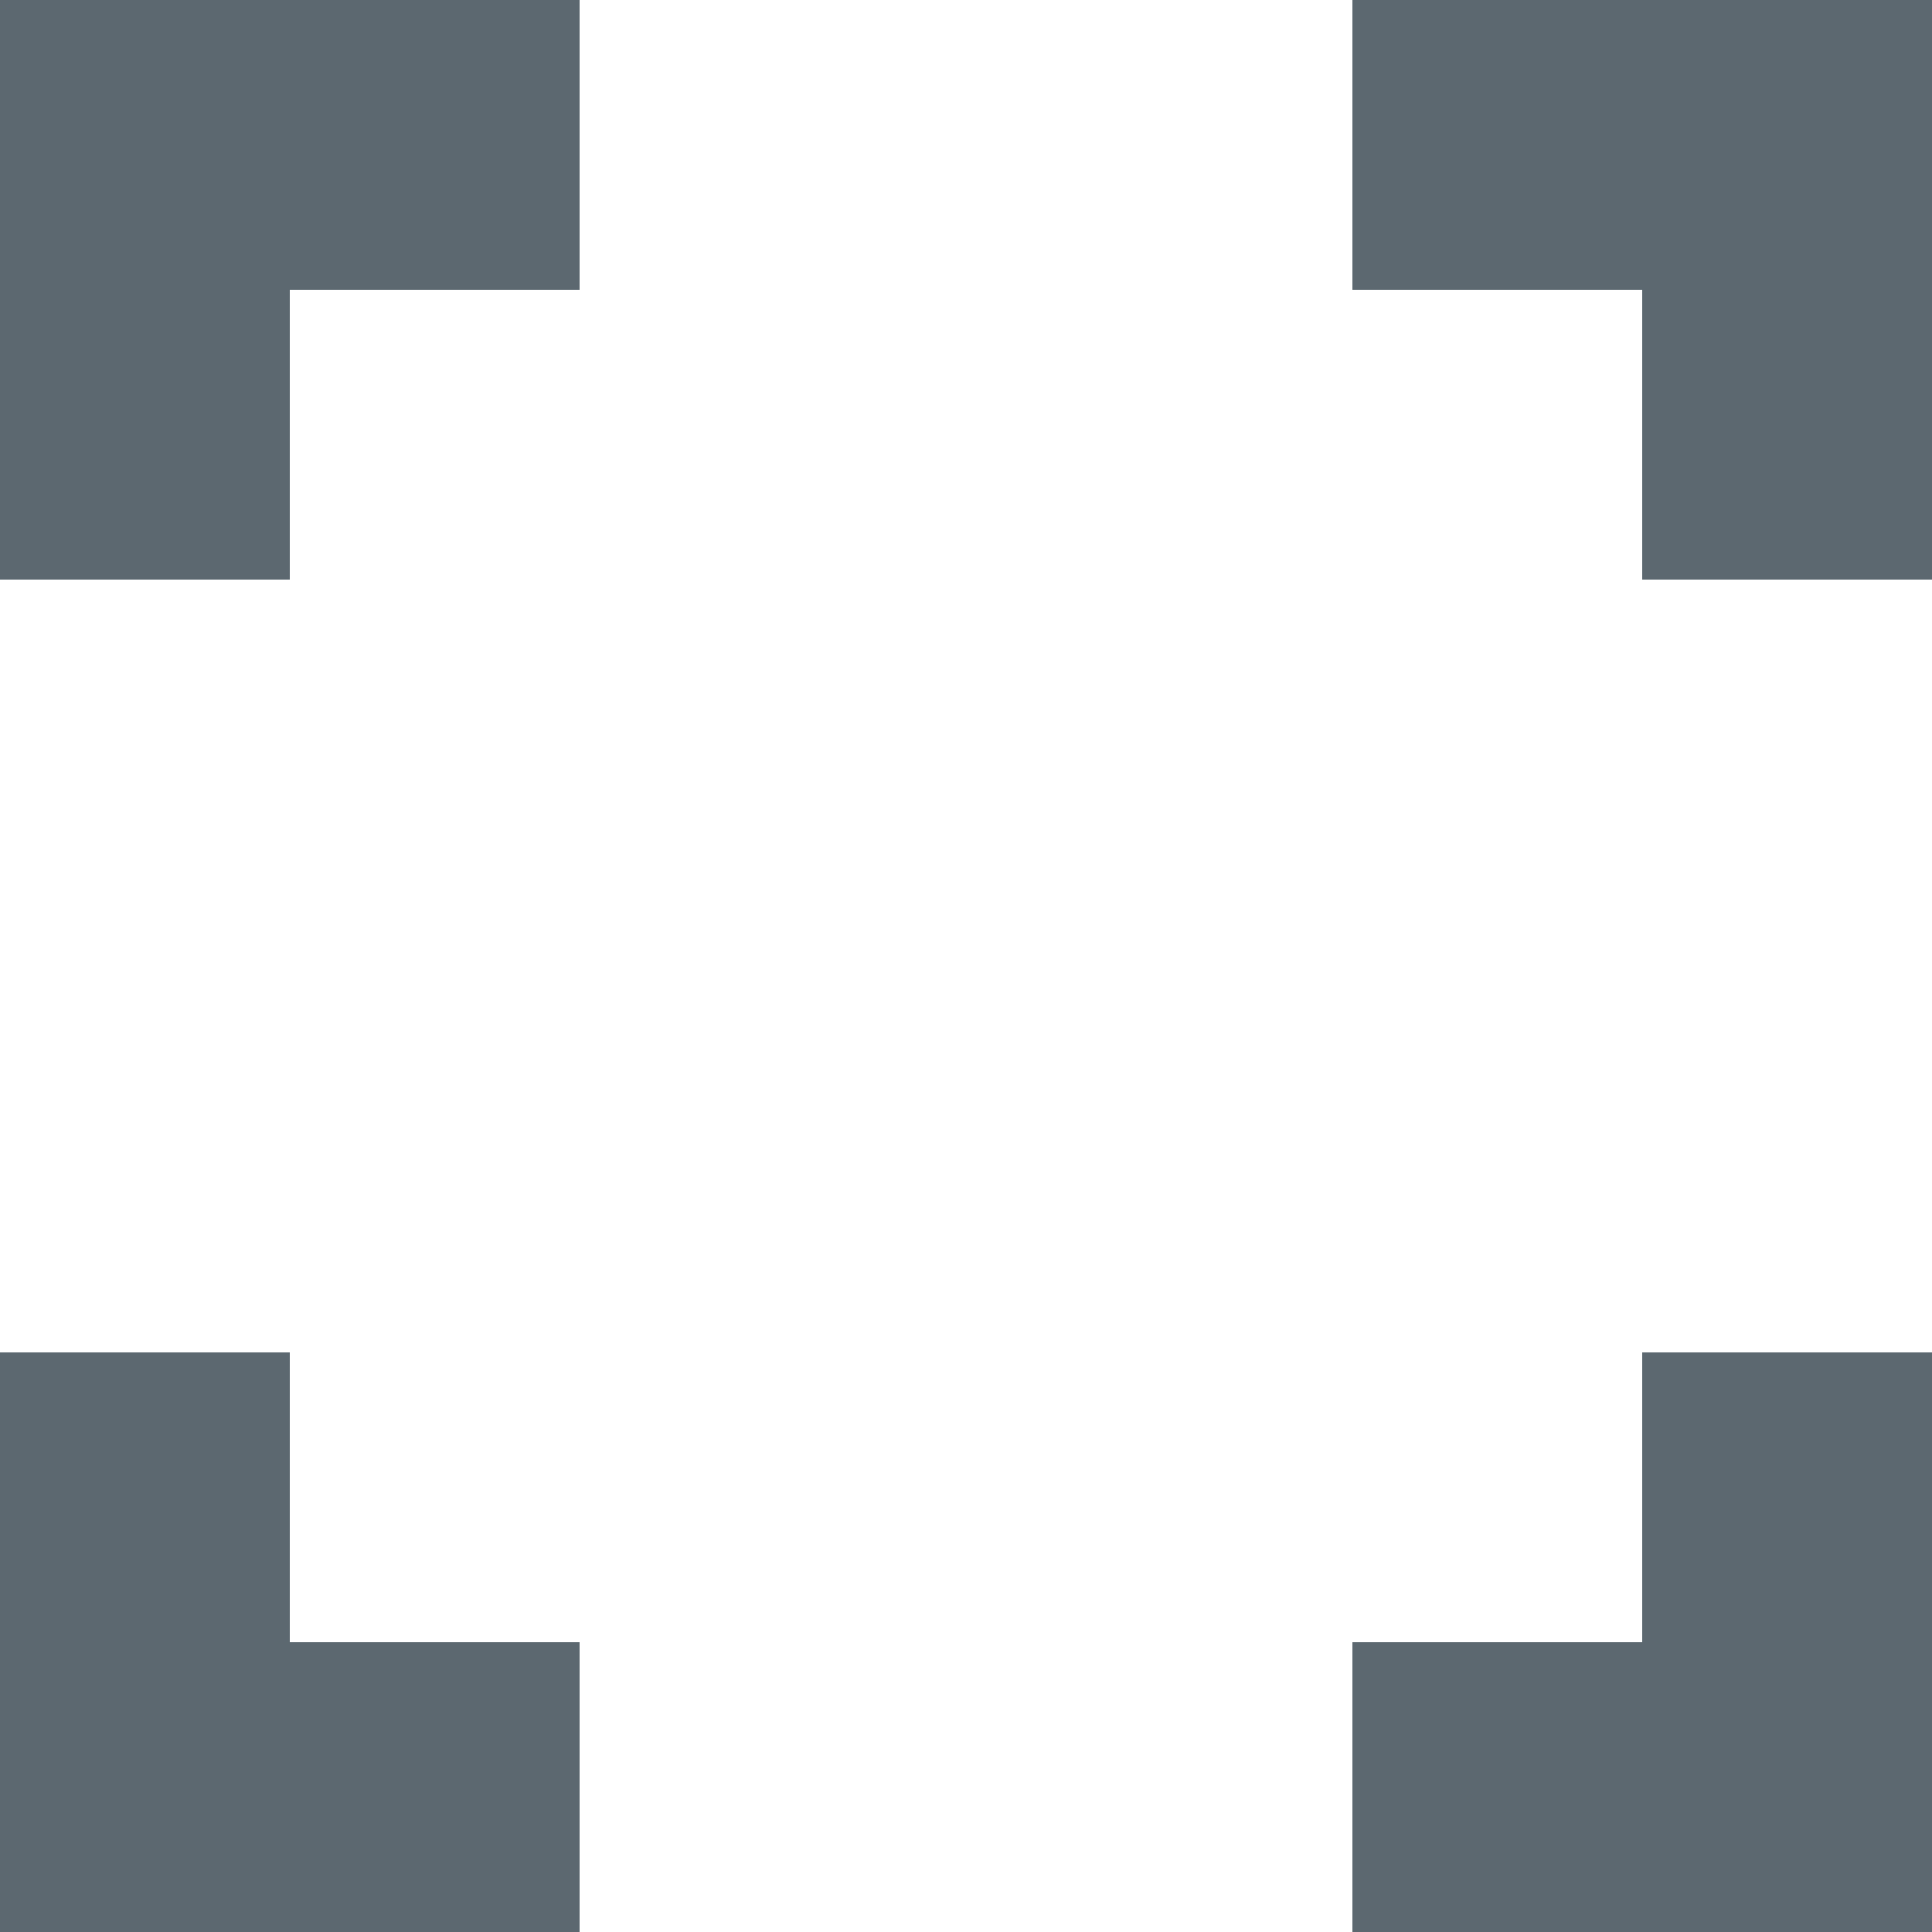
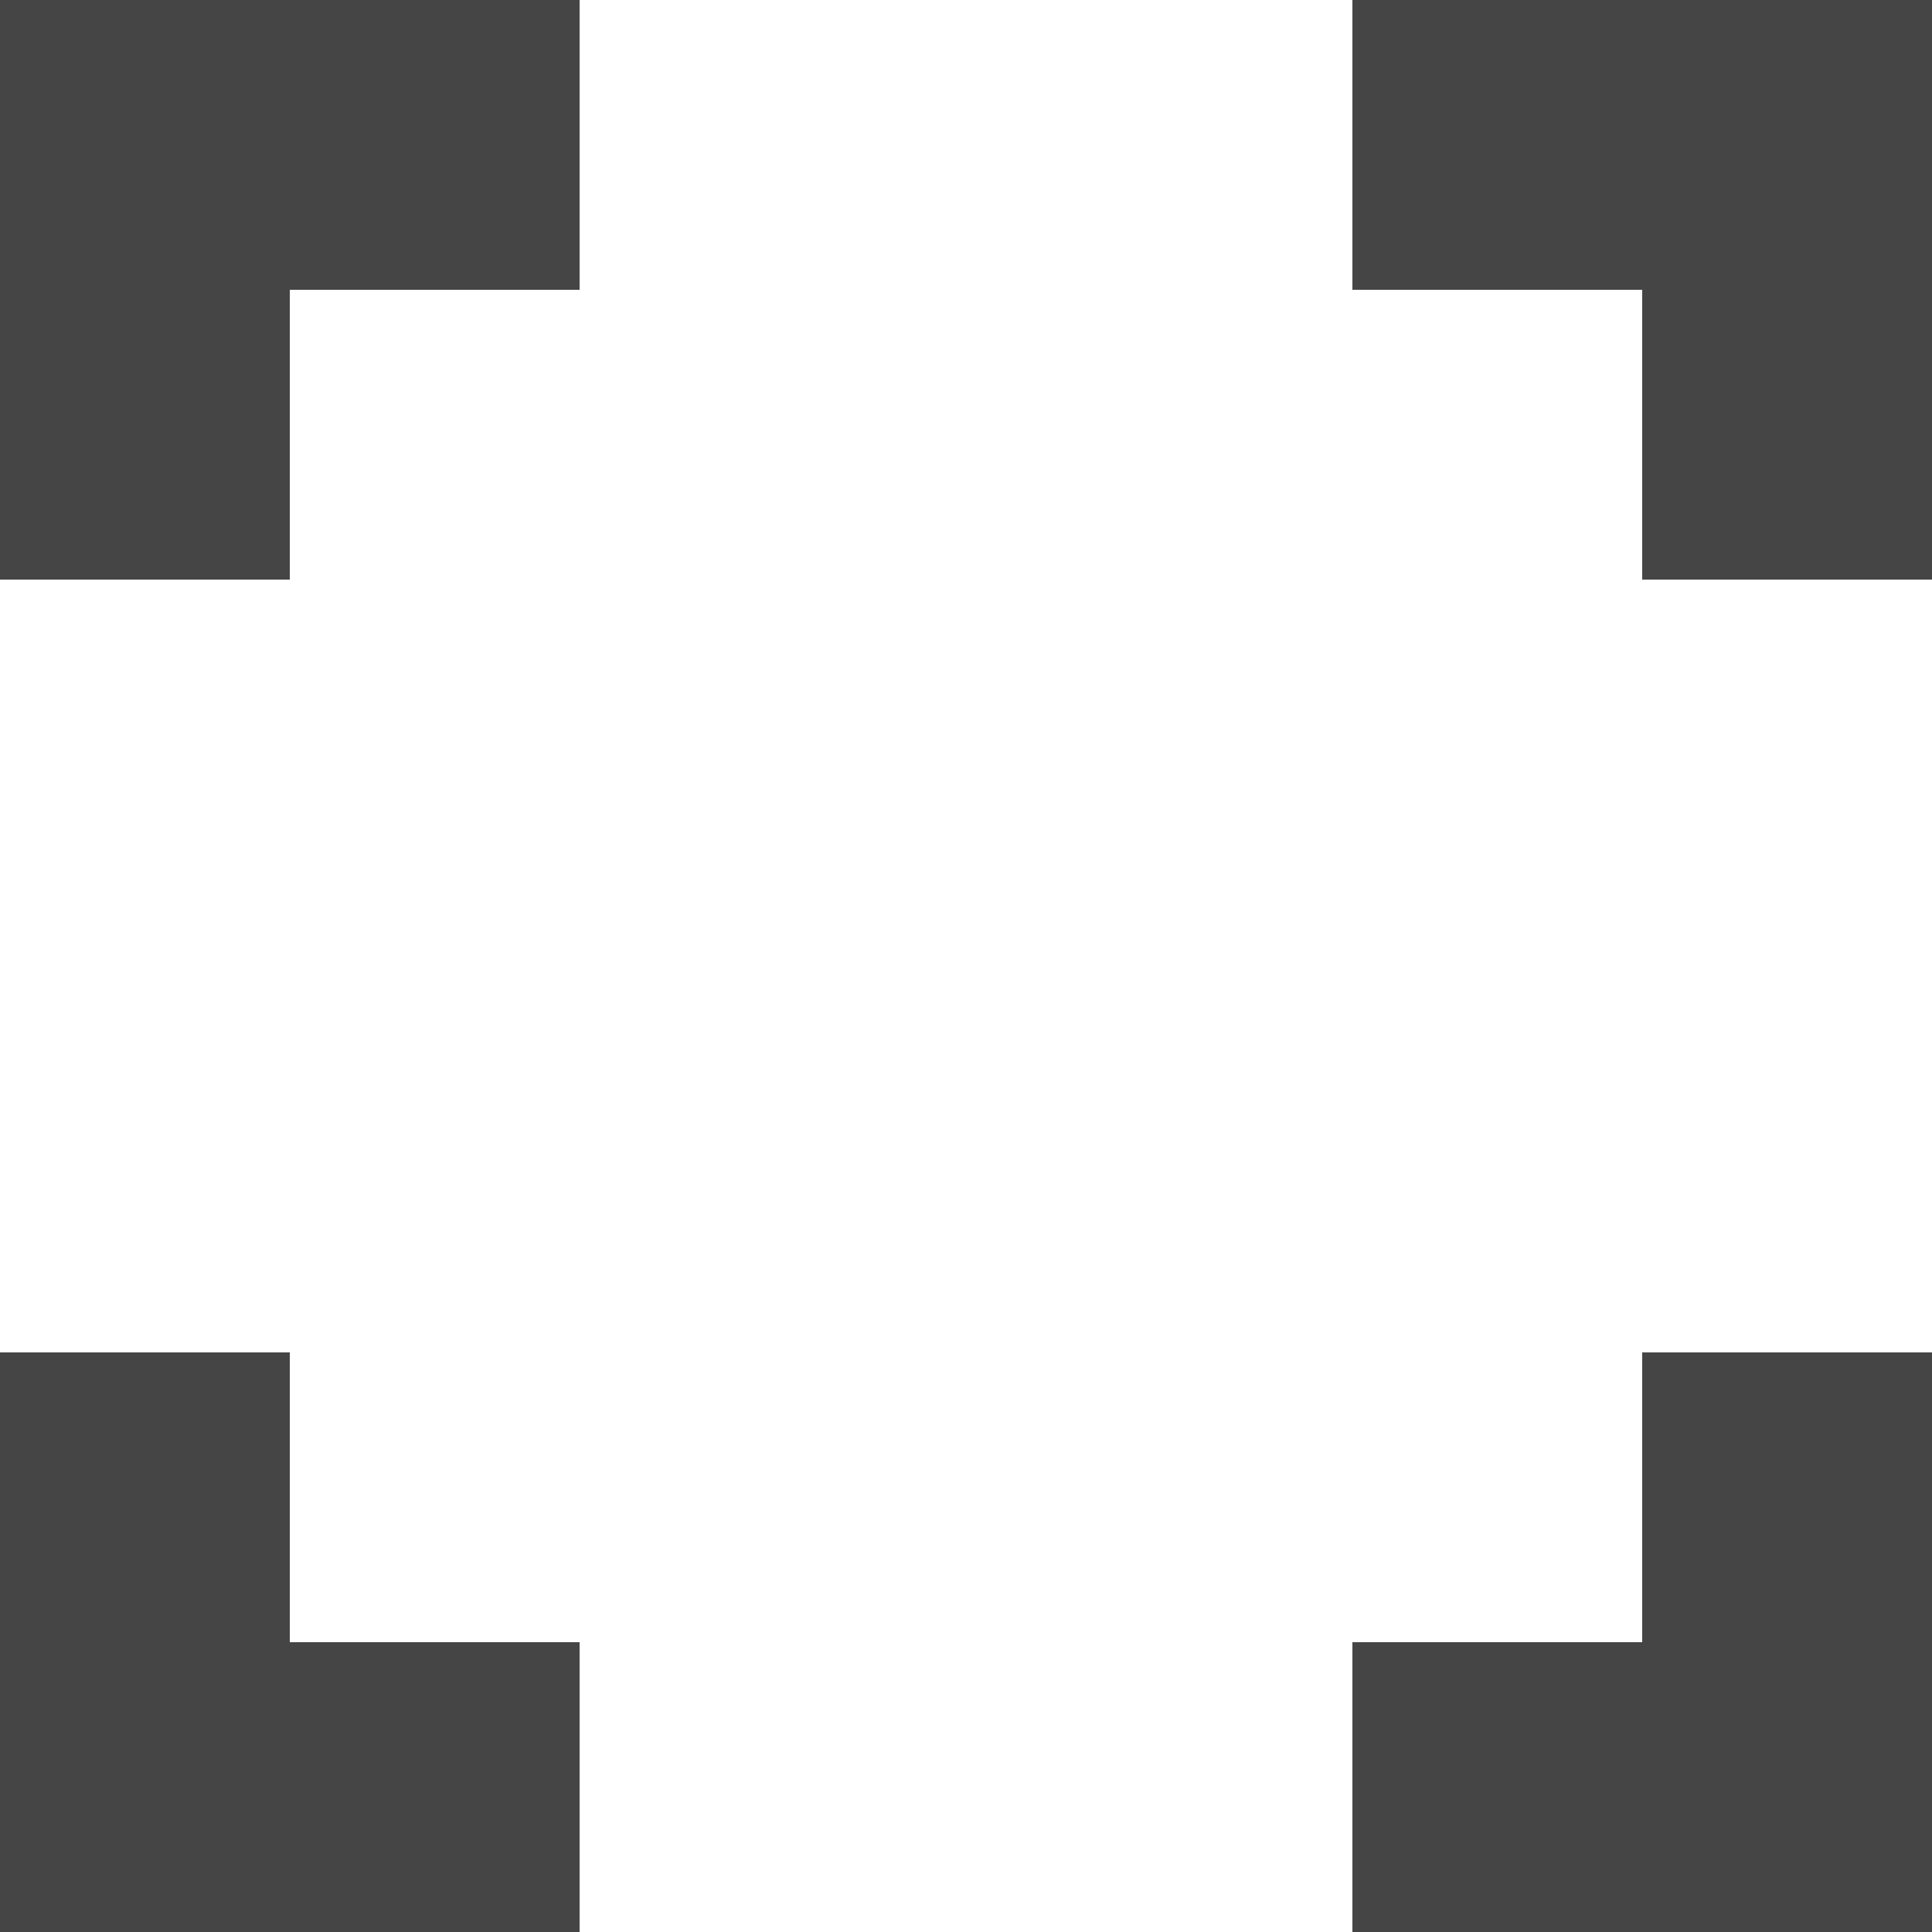
- <svg xmlns="http://www.w3.org/2000/svg" version="1.1" id="Layer_1" x="0px" y="0px" viewBox="0 0 20 20" enable-background="new 0 0 20 20" xml:space="preserve">
+ <svg xmlns="http://www.w3.org/2000/svg" version="1.0" id="Layer_1" x="0px" y="0px" width="20px" height="20px" viewBox="0 0 20 20" enable-background="new 0 0 20 20" xml:space="preserve">
  <g>
-     <polygon fill="#5C6870" points="0,0 0,3 0,6 3,6 3,3 6,3 6,0 3,0  " />
-     <polygon fill="#5C6870" points="3,14 0,14 0,17 0,20 3,20 6,20 6,17 3,17  " />
-     <polygon fill="#5C6870" points="17,0 14,0 14,3 17,3 17,6 20,6 20,3 20,0  " />
-     <polygon fill="#5C6870" points="17,17 14,17 14,20 17,20 20,20 20,17 20,14 17,14  " />
+     <polygon fill="#454545" points="0,0 0,3 0,6 3,6 3,3 6,3 6,0 3,0  " />
+     <polygon fill="#454545" points="3,14 0,14 0,17 0,20 3,20 6,20 6,17 3,17  " />
+     <polygon fill="#454545" points="17,0 14,0 14,3 17,3 17,6 20,6 20,3 20,0  " />
+     <polygon fill="#454545" points="17,17 14,17 14,20 17,20 20,20 20,17 20,14 17,14  " />
  </g>
</svg>
